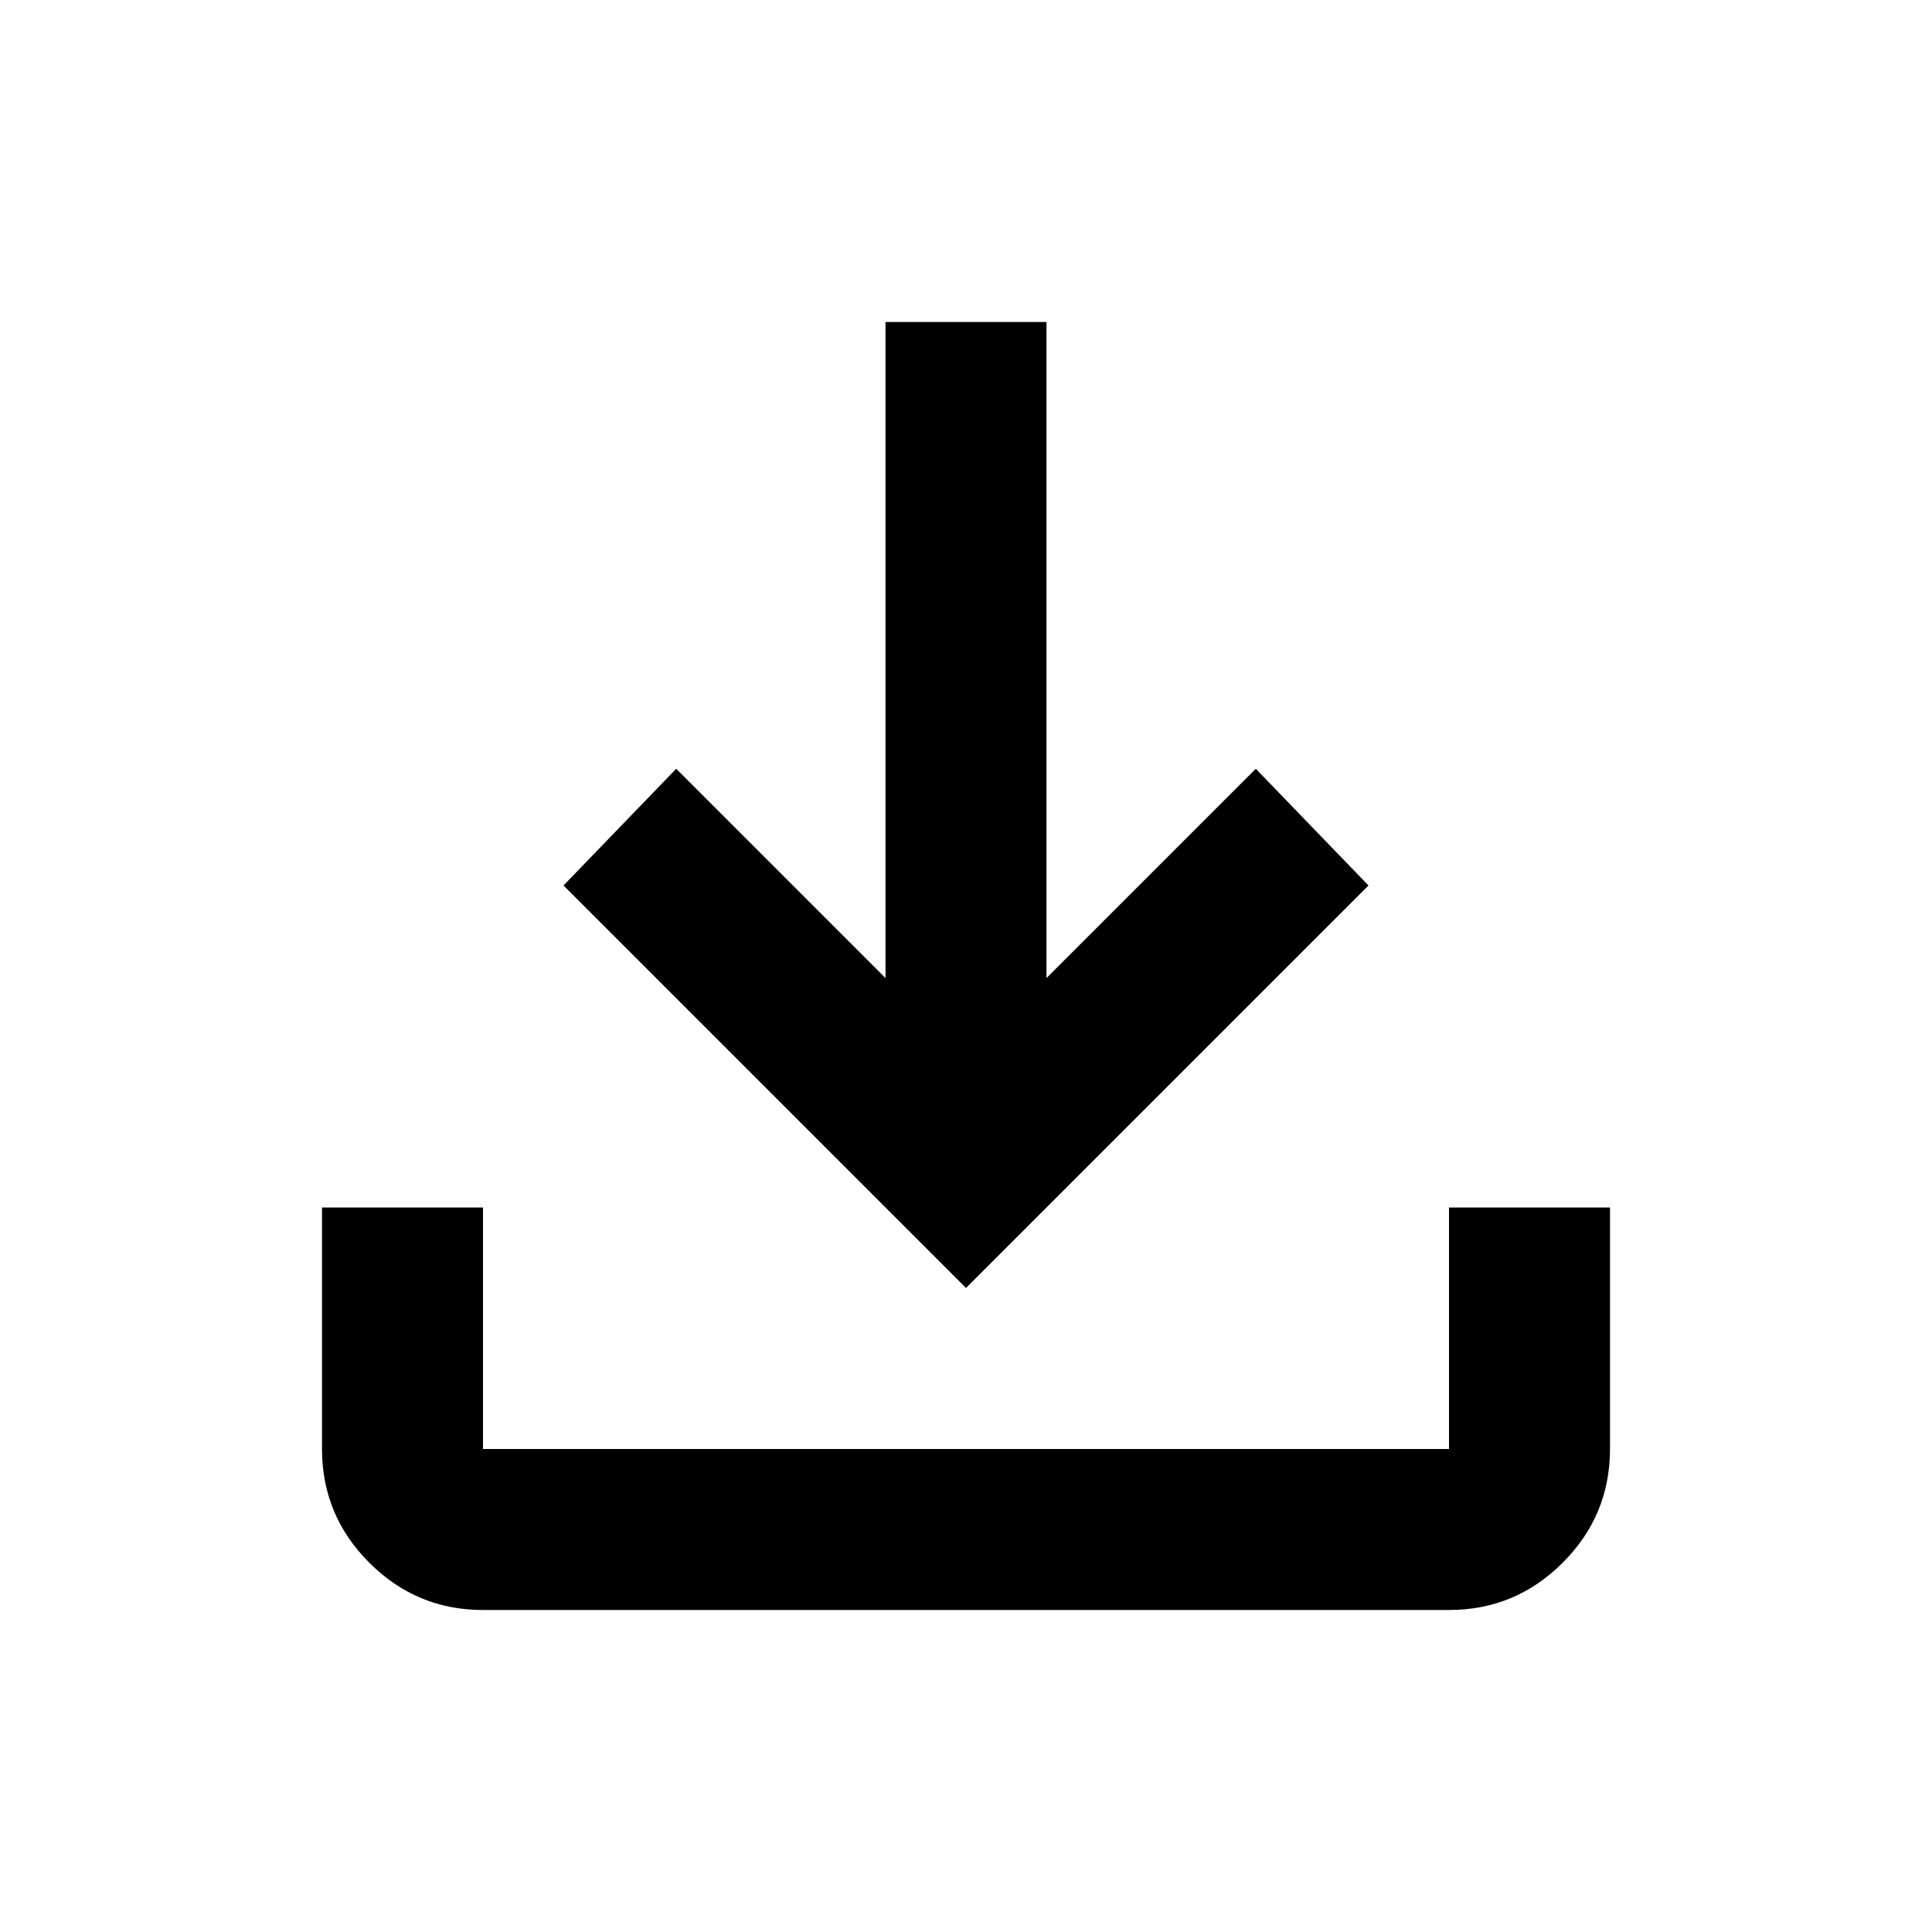
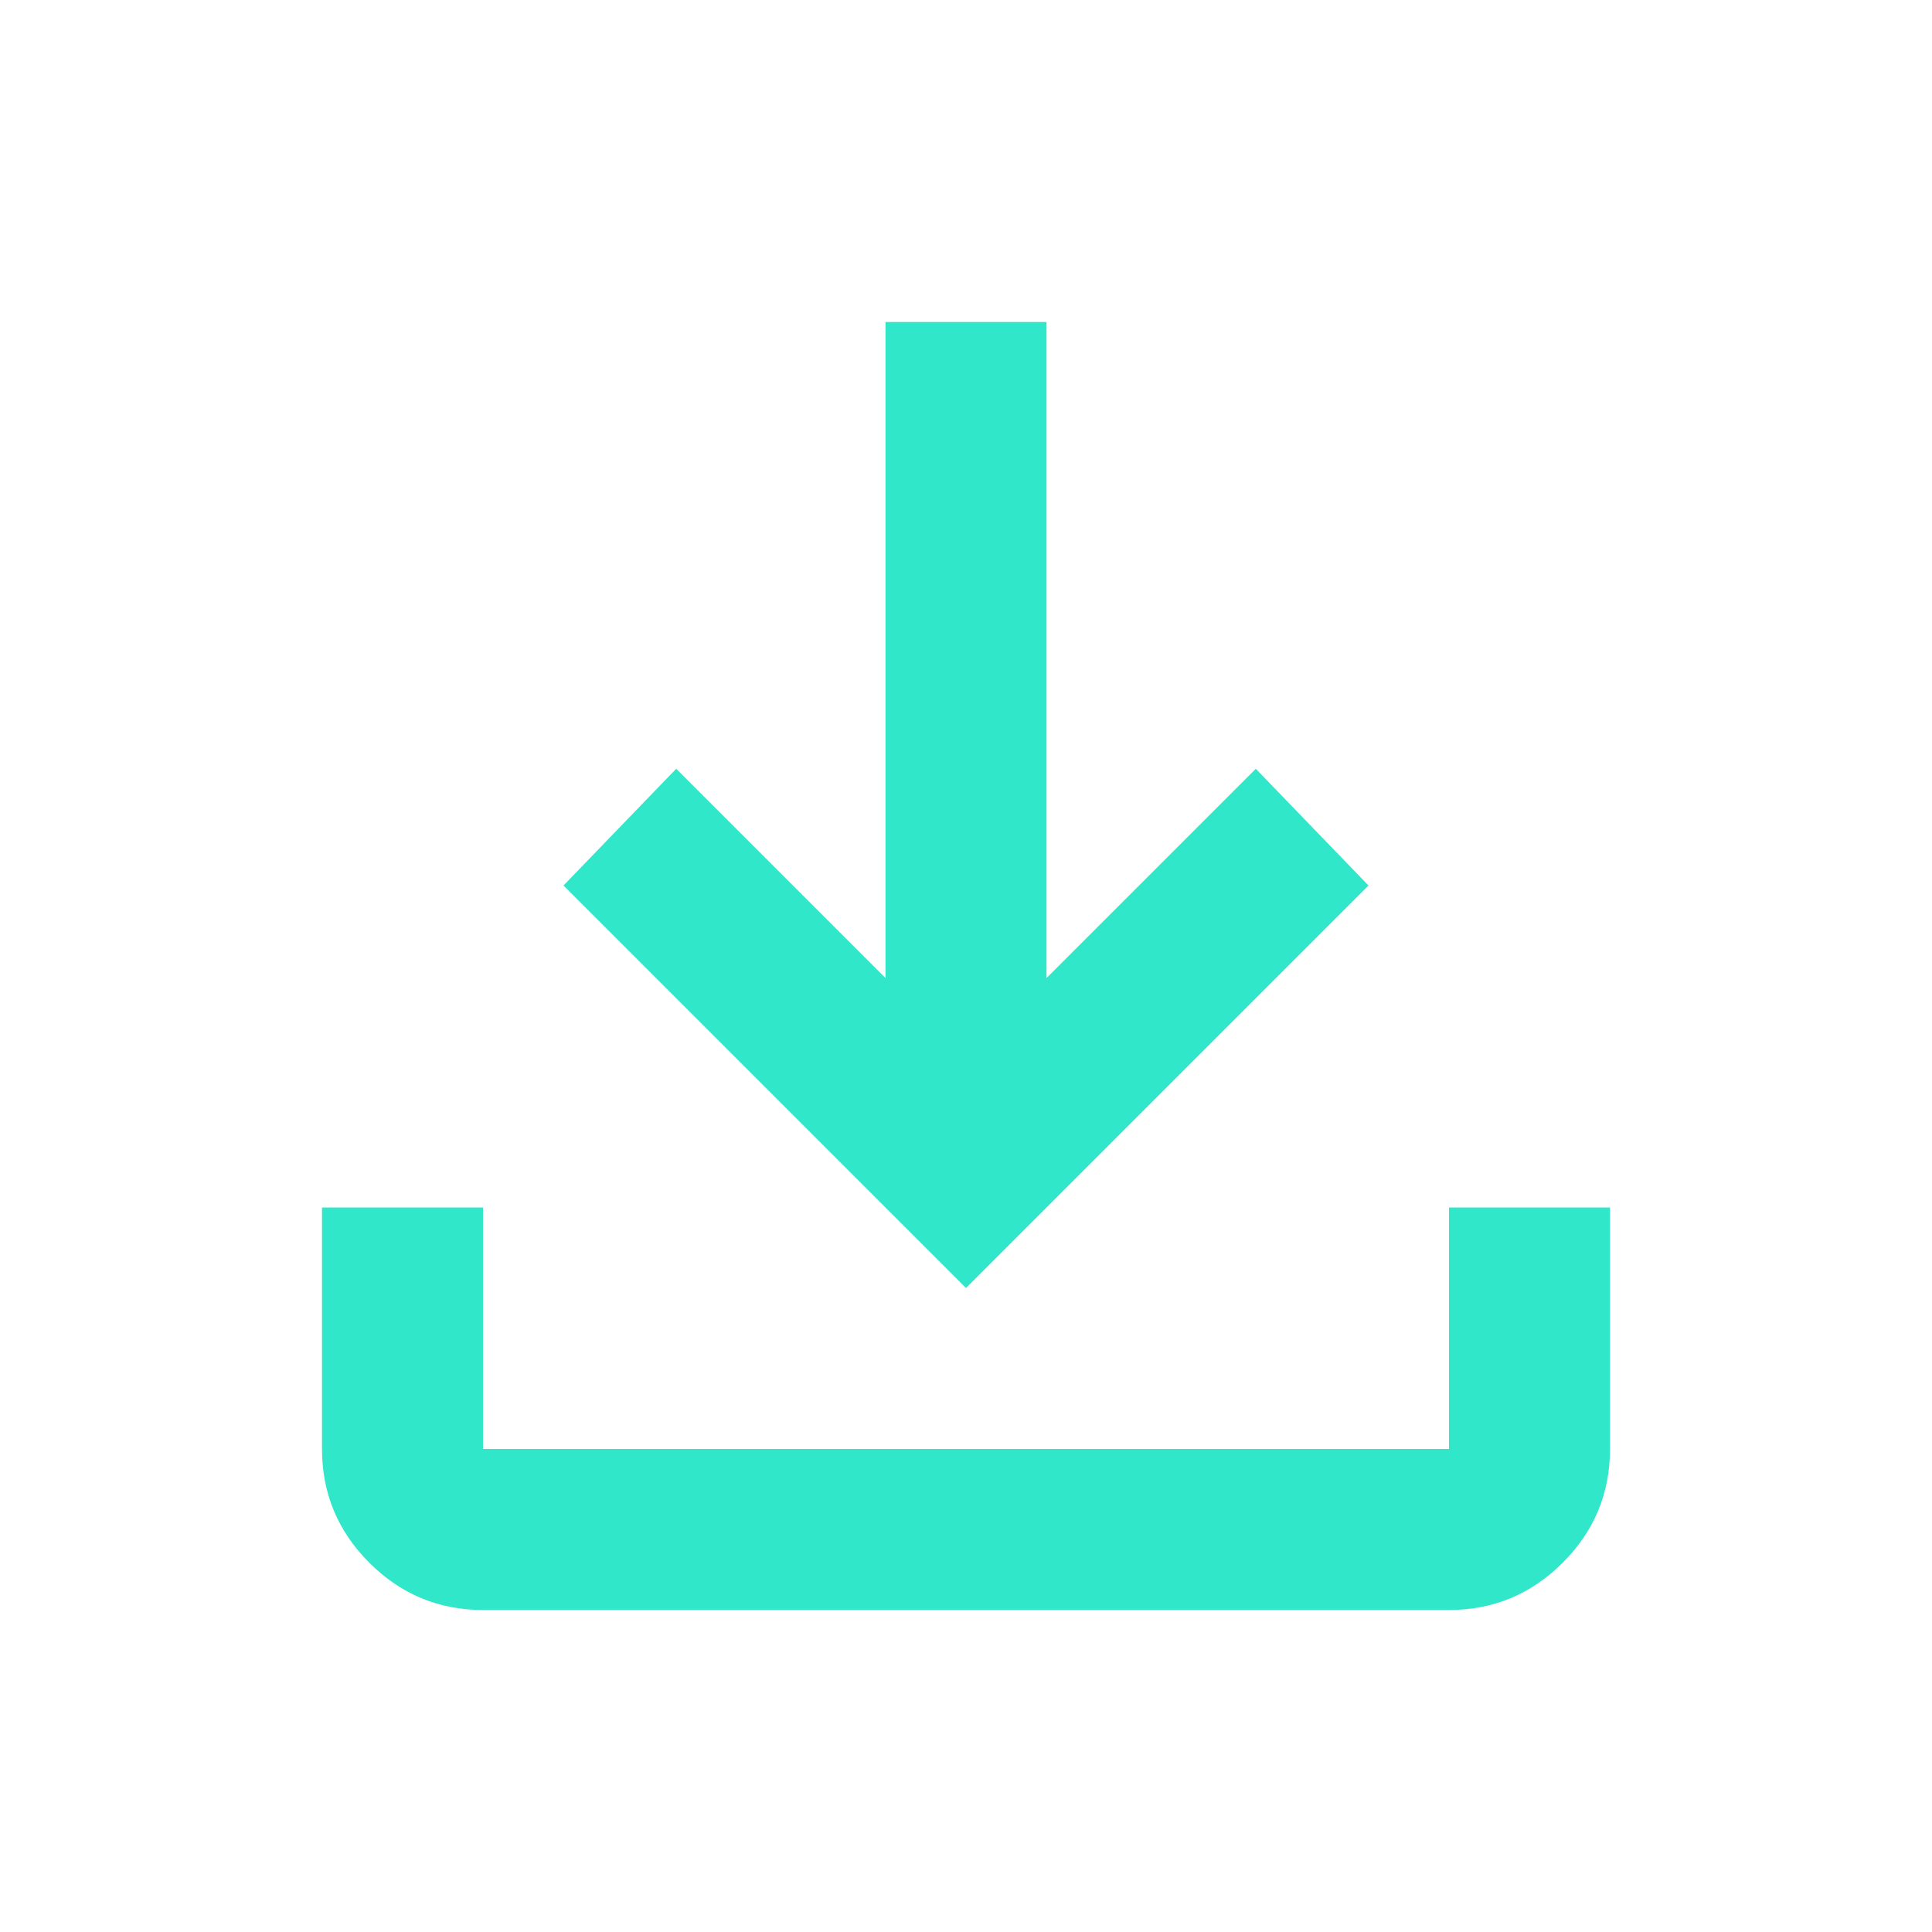
- <svg xmlns="http://www.w3.org/2000/svg" height="24px" viewBox="0 -960 960 960" width="24px" fill="#00000">
+ <svg xmlns="http://www.w3.org/2000/svg" height="24px" viewBox="0 -960 960 960" width="24px" fill="#30E7C9">
  <path d="M480-320 280-520l56-58 104 104v-326h80v326l104-104 56 58-200 200ZM240-160q-33 0-56.5-23.5T160-240v-120h80v120h480v-120h80v120q0 33-23.5 56.5T720-160H240Z" />
</svg>
